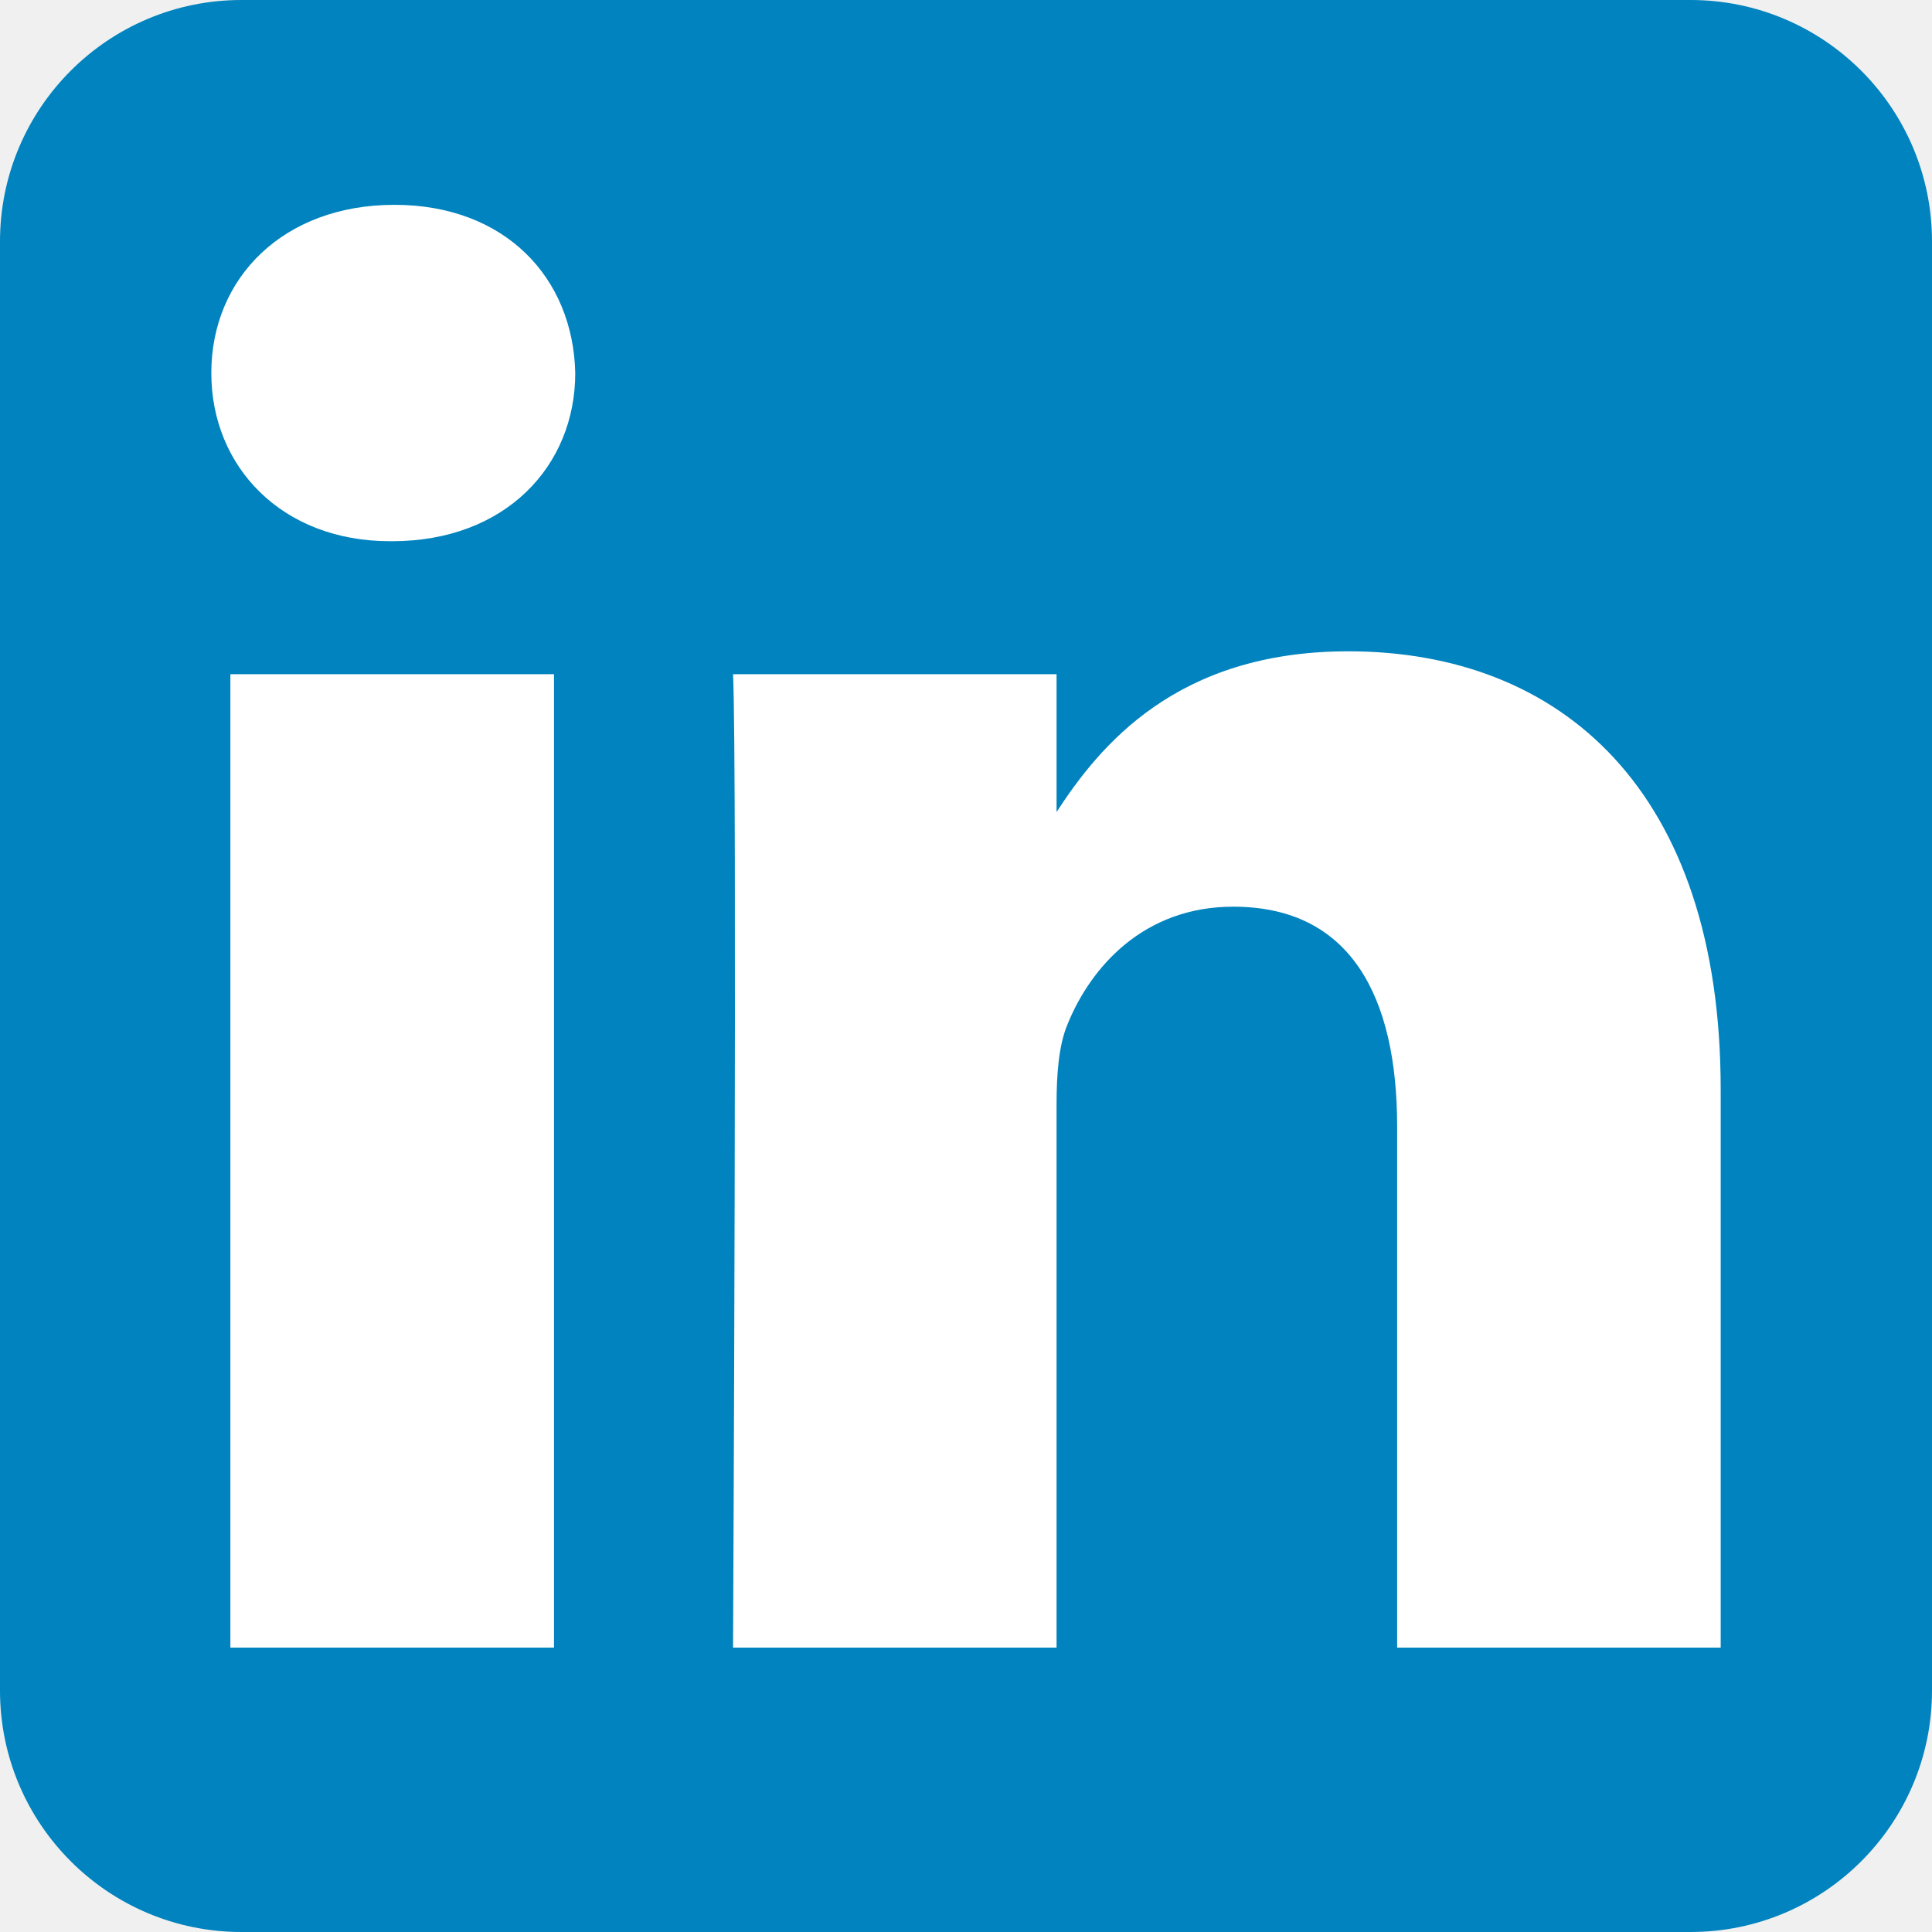
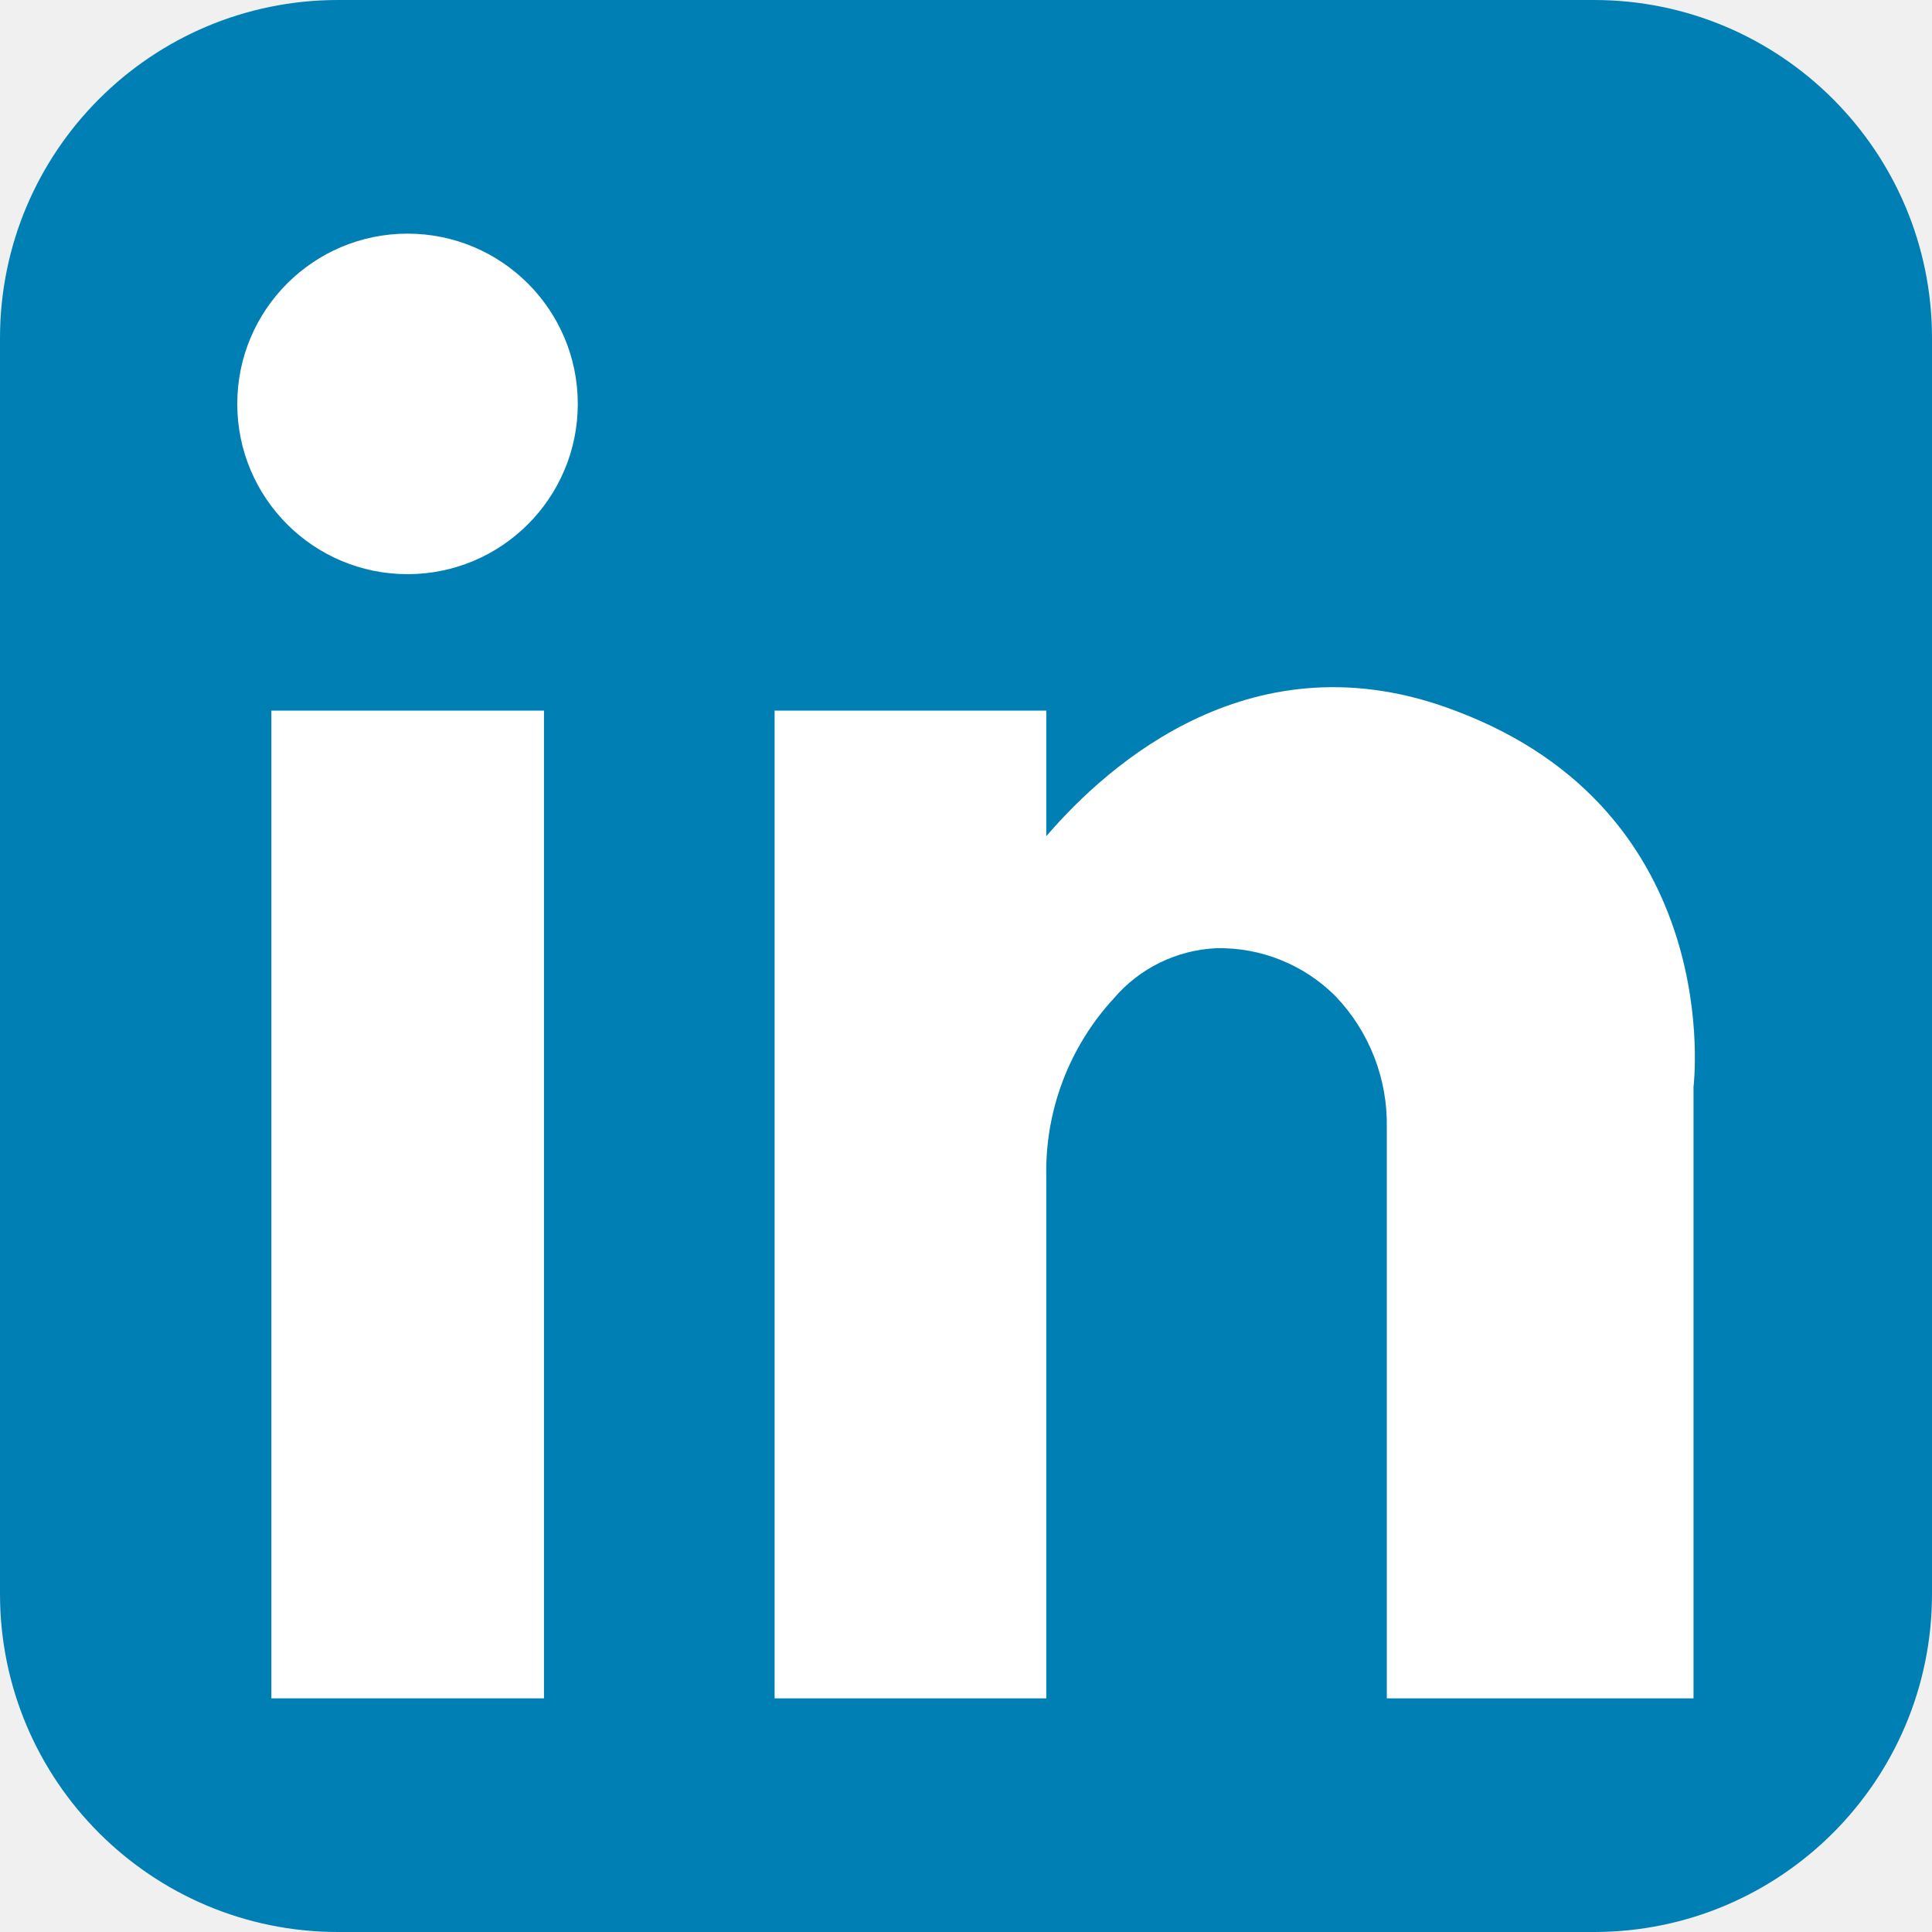
- <svg xmlns="http://www.w3.org/2000/svg" height="512" id="Layer_1" version="1.1" viewBox="0 0 512 512" width="512" xml:space="preserve">
-   <defs id="defs12" />
-   <g id="g5891">
-     <rect height="512" id="rect2987" rx="64" ry="64" style="fill:#0083be;fill-opacity:1;fill-rule:nonzero;stroke:none" width="512" x="0" y="5.6843419e-014" />
-     <g id="g9-1" transform="matrix(1.553795,0,0,1.553795,-140.8733,-132.6455)">
-       <rect height="166.021" id="rect11" style="fill:#ffffff" width="55.194" x="129.957" y="200.357" />
-       <path d="m 157.927,120.303 c -18.884,0 -31.222,12.415 -31.222,28.687 0,15.93 11.963,28.687 30.491,28.687 h 0.357 c 19.245,0 31.224,-12.757 31.224,-28.687 -0.357,-16.272 -11.978,-28.687 -30.85,-28.687 z" id="path13-0" style="fill:#ffffff" />
-       <path d="m 320.604,196.453 c -29.277,0 -42.391,16.101 -49.734,27.41 v -23.506 h -55.18 c 0.732,15.573 0,166.021 0,166.021 h 55.179 V 273.66 c 0,-4.963 0.357,-9.924 1.82,-13.471 3.982,-9.911 13.068,-20.178 28.313,-20.178 19.959,0 27.955,15.23 27.955,37.539 v 88.828 h 55.182 v -95.206 c 0,-50.996 -27.227,-74.719 -63.535,-74.719 z" id="path15" style="fill:#ffffff" />
-     </g>
+ <svg xmlns="http://www.w3.org/2000/svg" viewBox="0 0 64 64">
+   <defs>
+     <style>.cls-1{fill:#007fb5;}.cls-2{fill:#fff;}</style>
+   </defs>
+   <g data-name="14-linkedin" id="_14-linkedin">
+     <rect class="cls-1" height="64" rx="11.2" ry="11.2" width="64" />
+     <rect class="cls-2" height="32.72" width="9.03" x="8.99" y="23.54" />
+     <path class="cls-2" d="M48.2,23.54C41.54,21,36.72,25.3,34.66,27.7V23.54h-9V56.26h9V39a8.45,8.45,0,0,1,2.23-5.92,4.75,4.75,0,0,1,3.41-1.67A5.42,5.42,0,0,1,44.24,33a6.13,6.13,0,0,1,1.7,4.35V56.26H56.1V36S57.23,26.92,48.2,23.54Z" />
+     <circle class="cls-2" cx="13.5" cy="13.38" r="5.64" />
  </g>
</svg>
